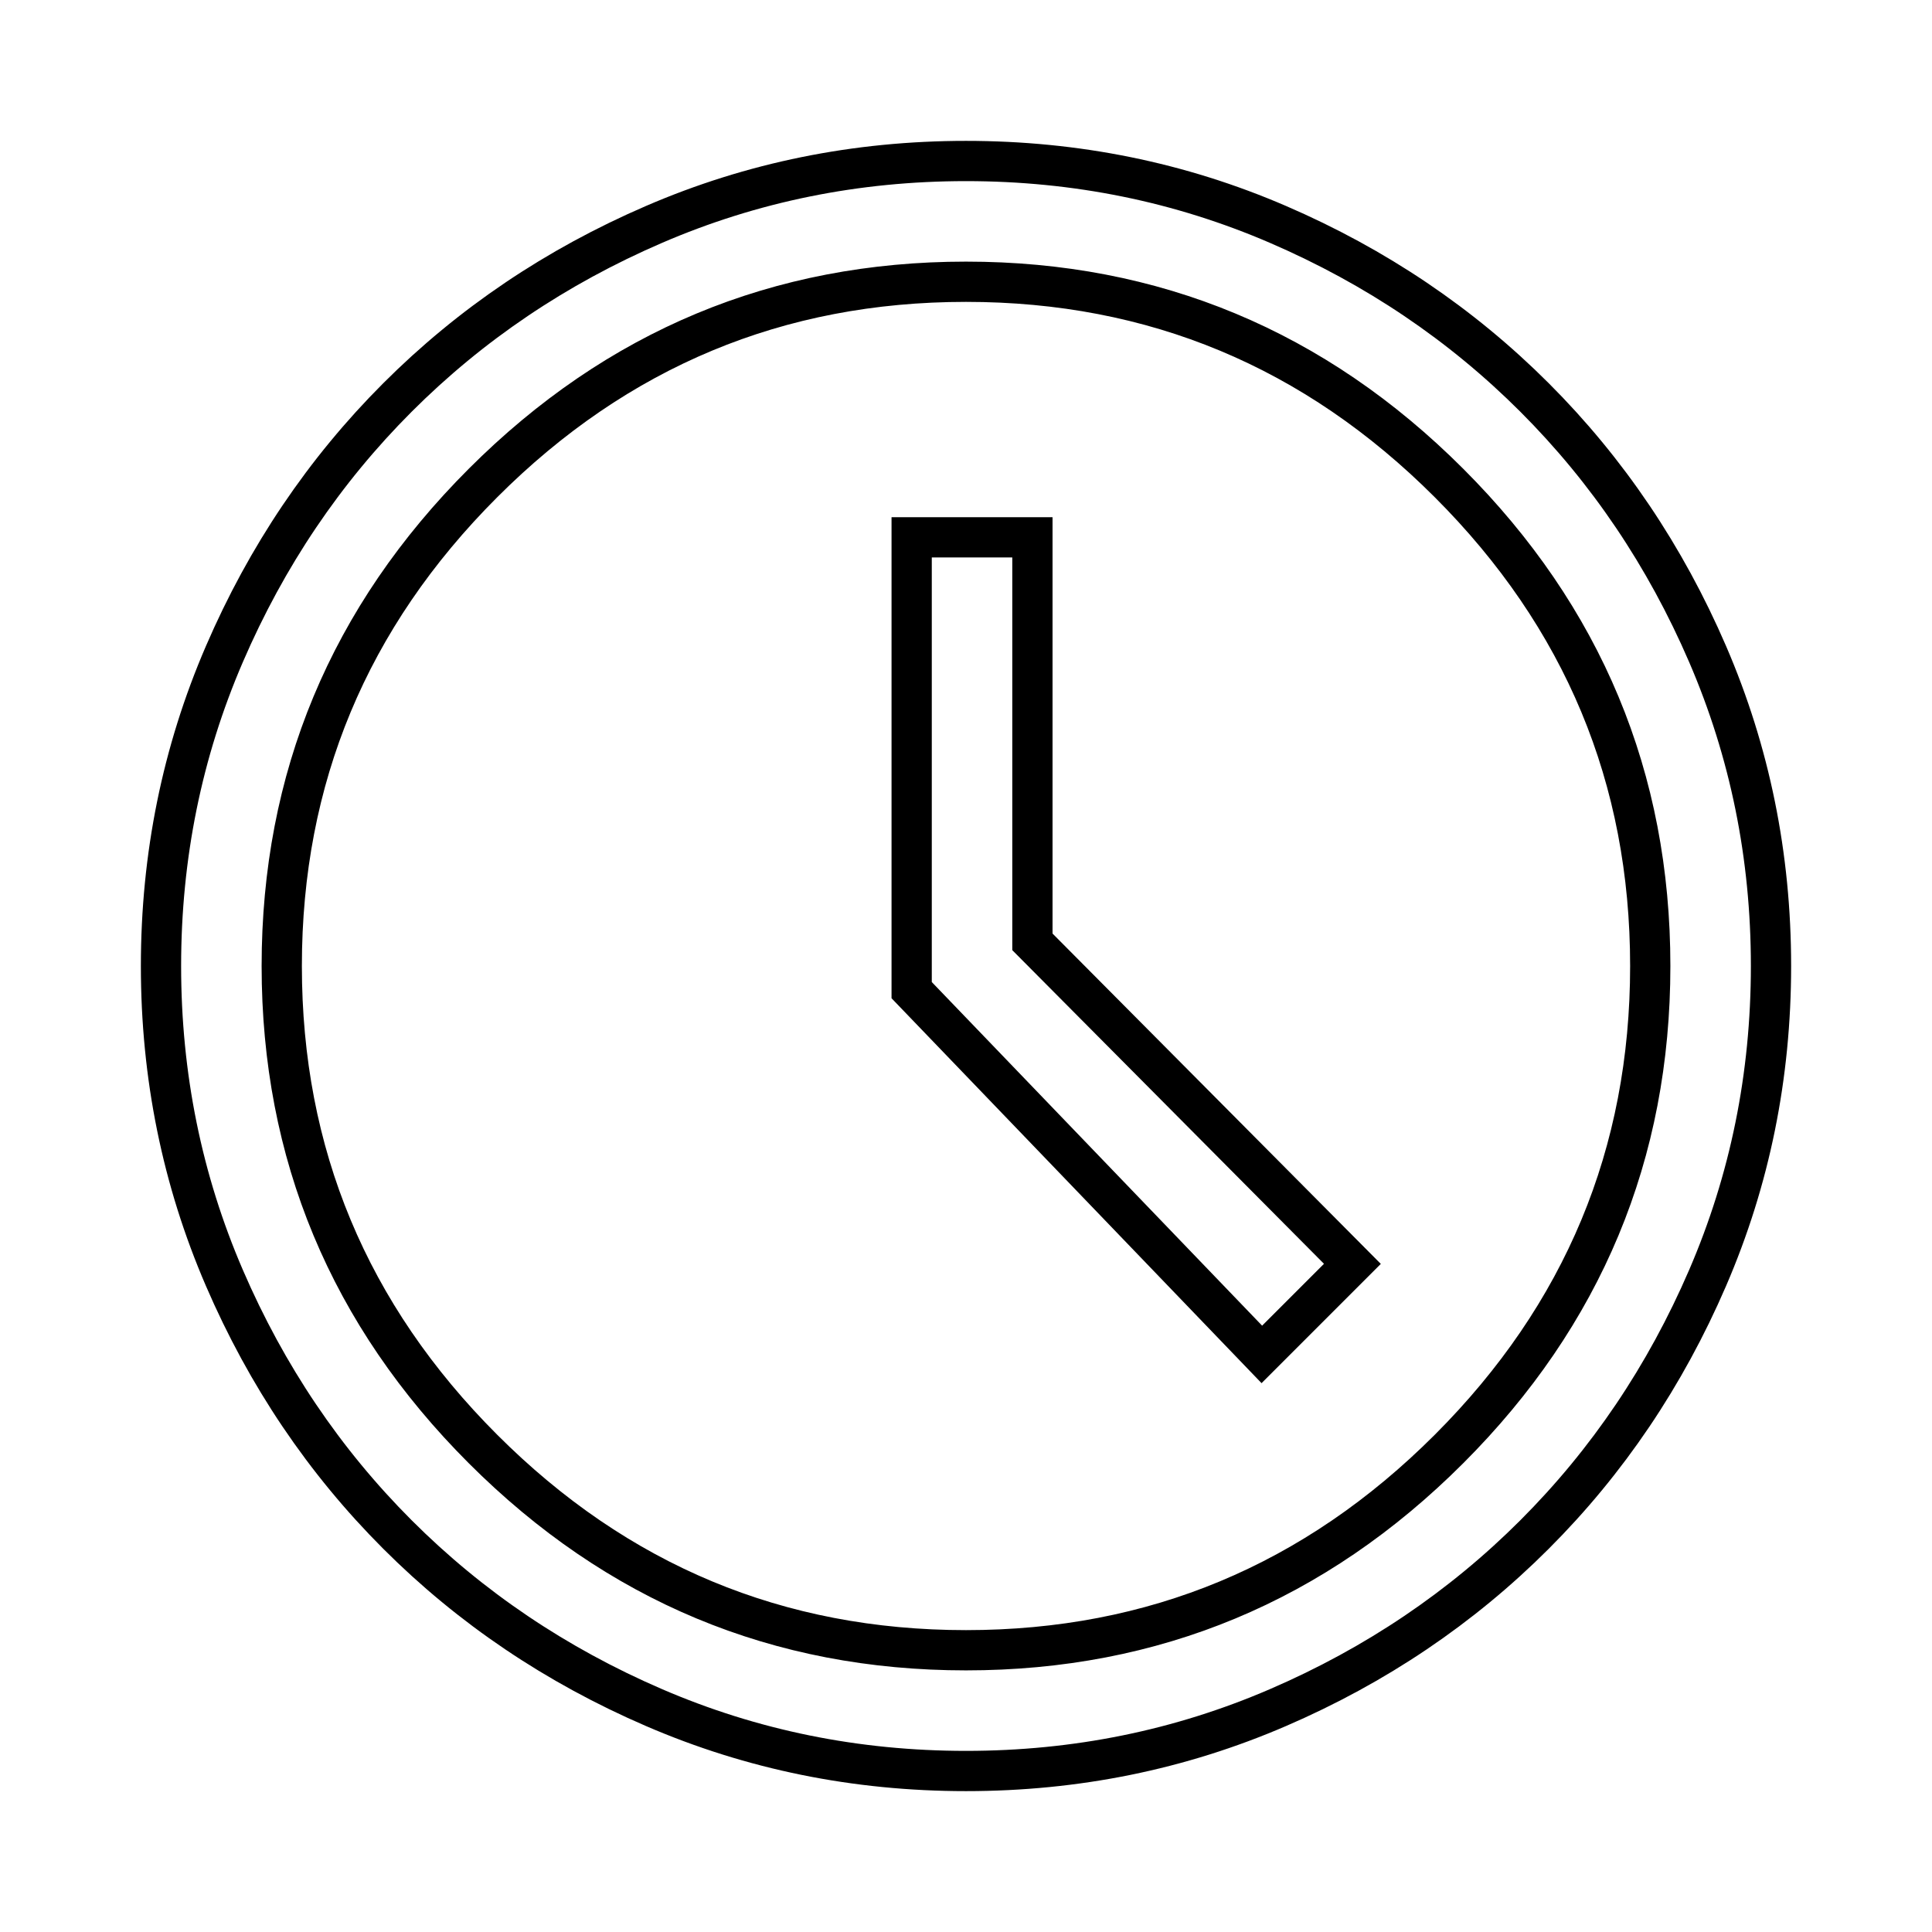
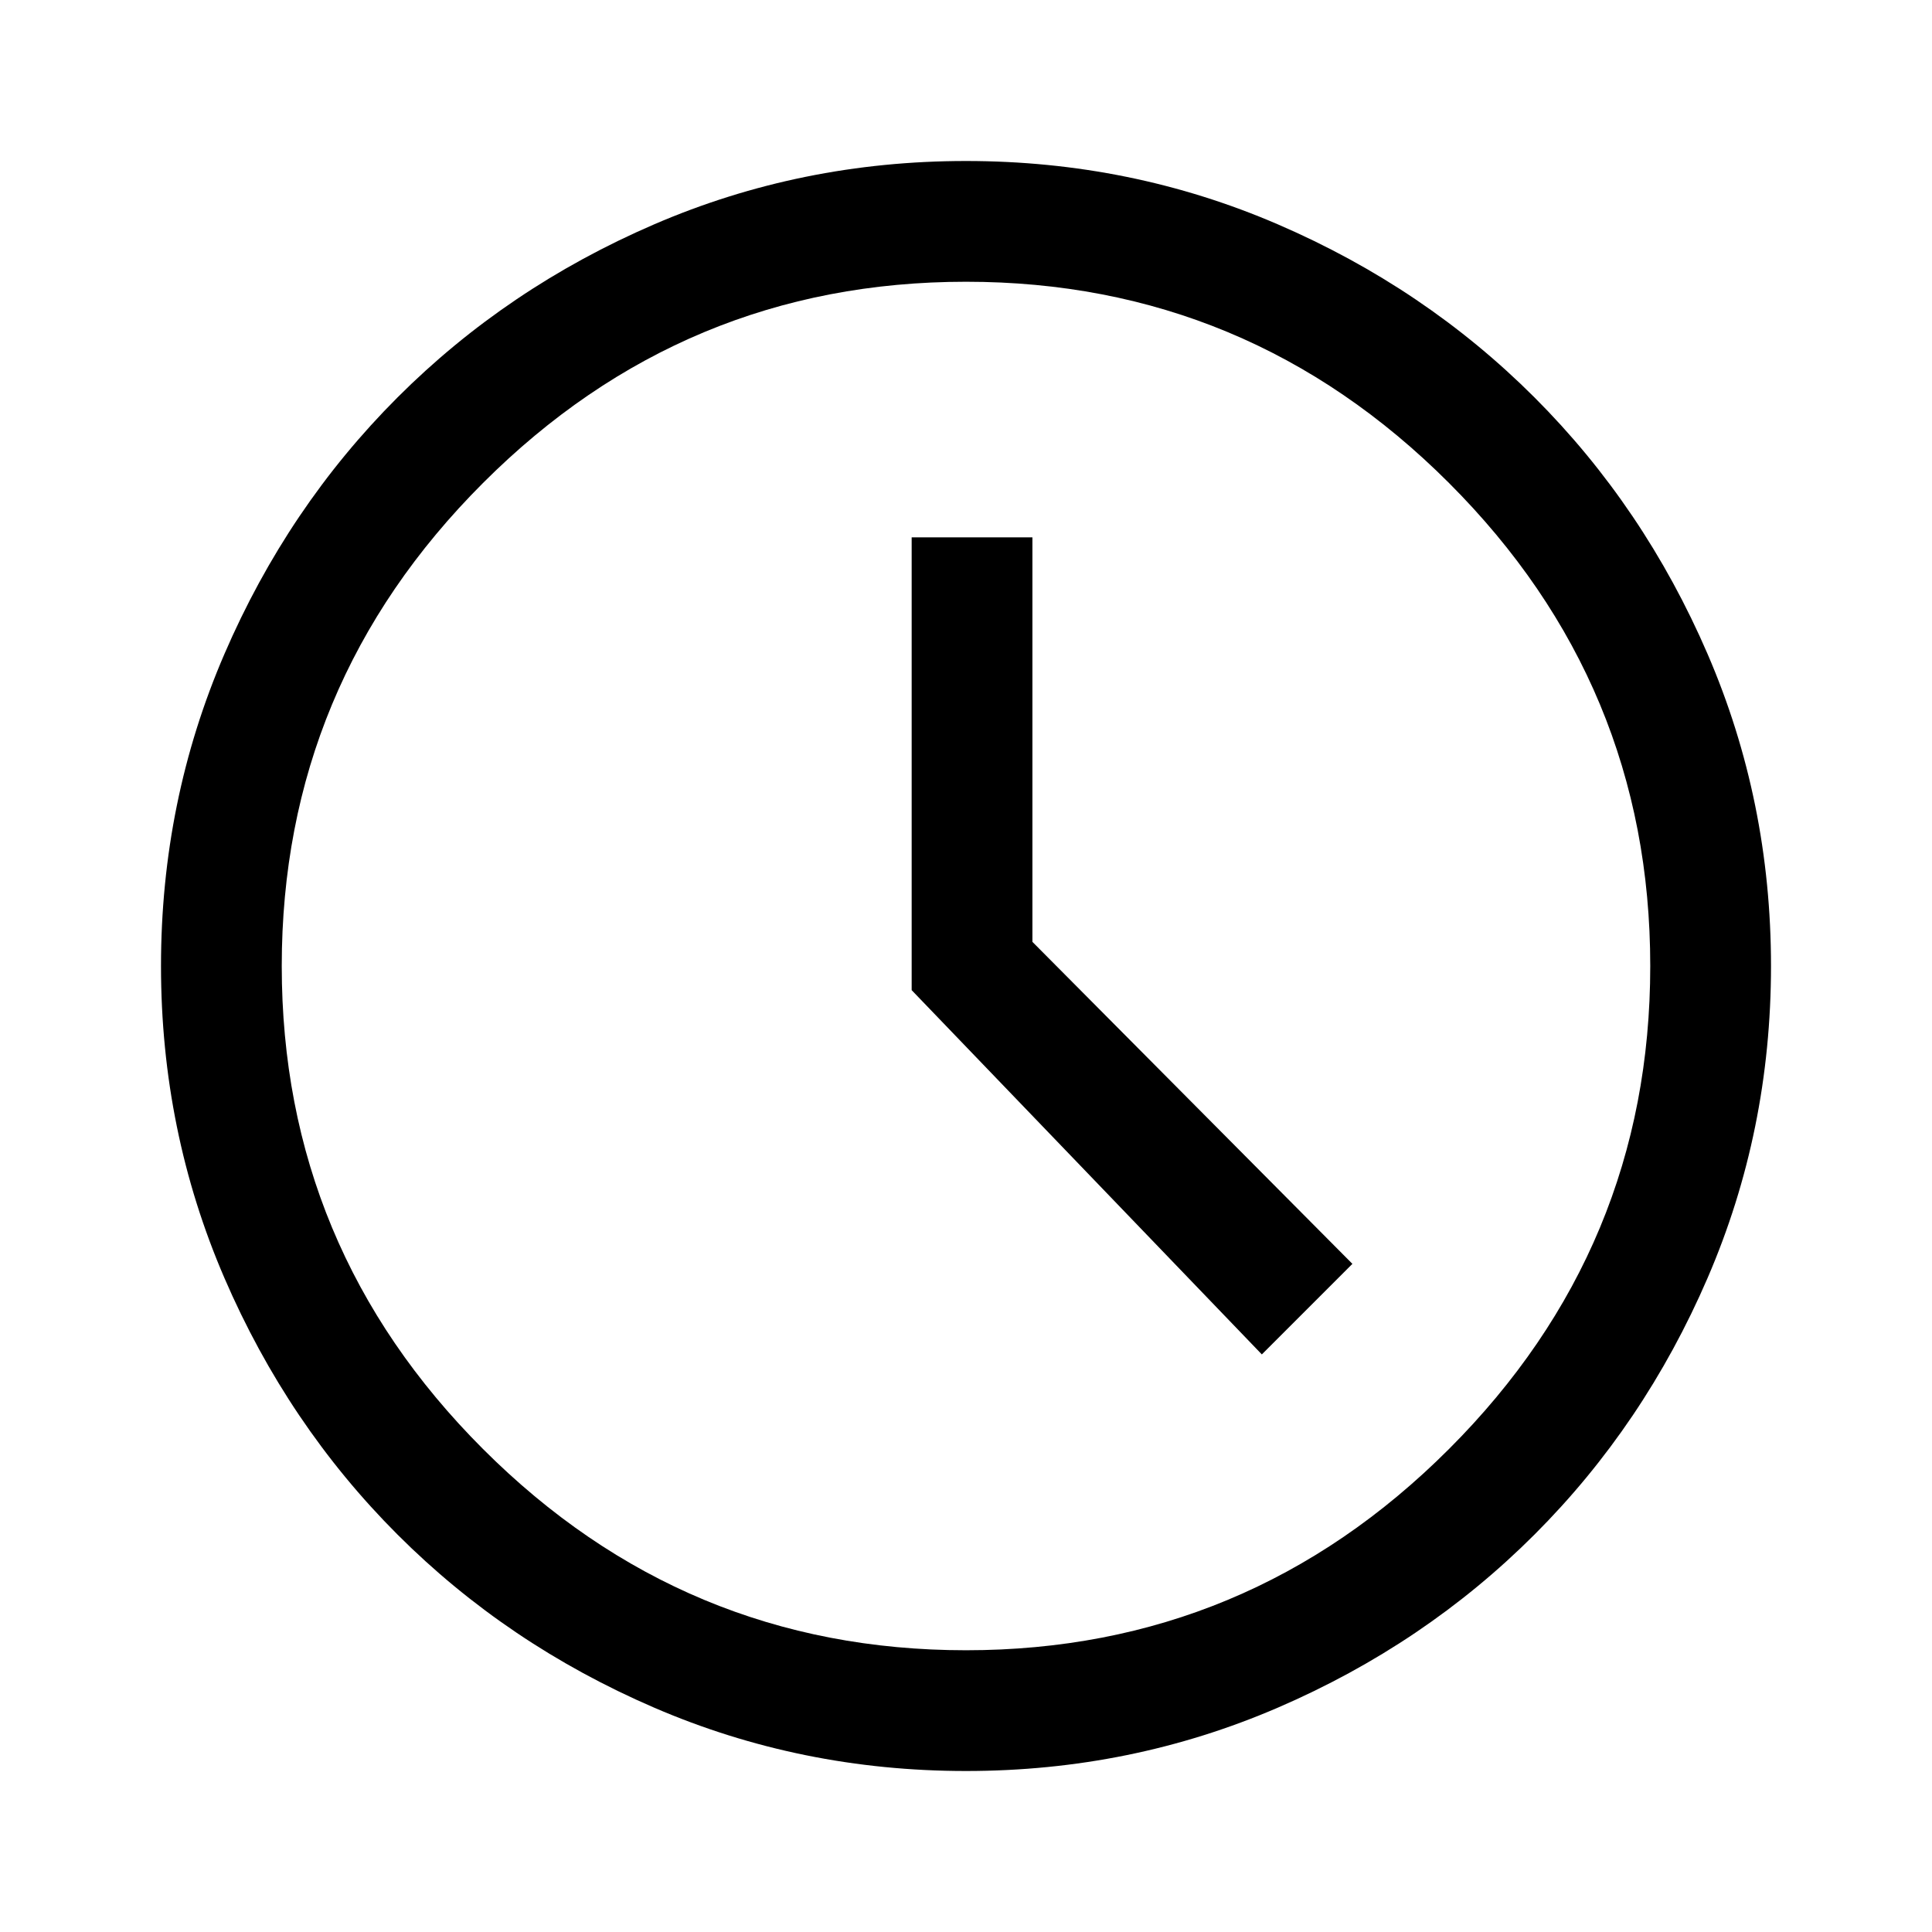
- <svg xmlns="http://www.w3.org/2000/svg" height="24" width="24" fill="none" viewBox="0 0 48 48" stroke="currentColor" strokeLinecap="round" strokeLinejoin="round">
+ <svg xmlns="http://www.w3.org/2000/svg" height="24" width="24" viewBox="0 0 48 48">
  <path d="m31.35 33.65 2.25-2.25-7.95-8V13.35h-3V24.6ZM24 44q-4.1 0-7.75-1.575-3.65-1.575-6.375-4.3-2.725-2.725-4.3-6.375Q4 28.1 4 24t1.575-7.75q1.575-3.65 4.3-6.375 2.725-2.725 6.375-4.3Q19.9 4 24 4t7.75 1.575q3.65 1.575 6.375 4.3 2.725 2.725 4.3 6.375Q44 19.9 44 24t-1.575 7.75q-1.575 3.65-4.3 6.375-2.725 2.725-6.375 4.3Q28.1 44 24 44Zm0-20Zm0 17q7 0 12-5t5-12q0-7-5-12T24 7q-7 0-12 5T7 24q0 7 5 12t12 5Z" />
</svg>
